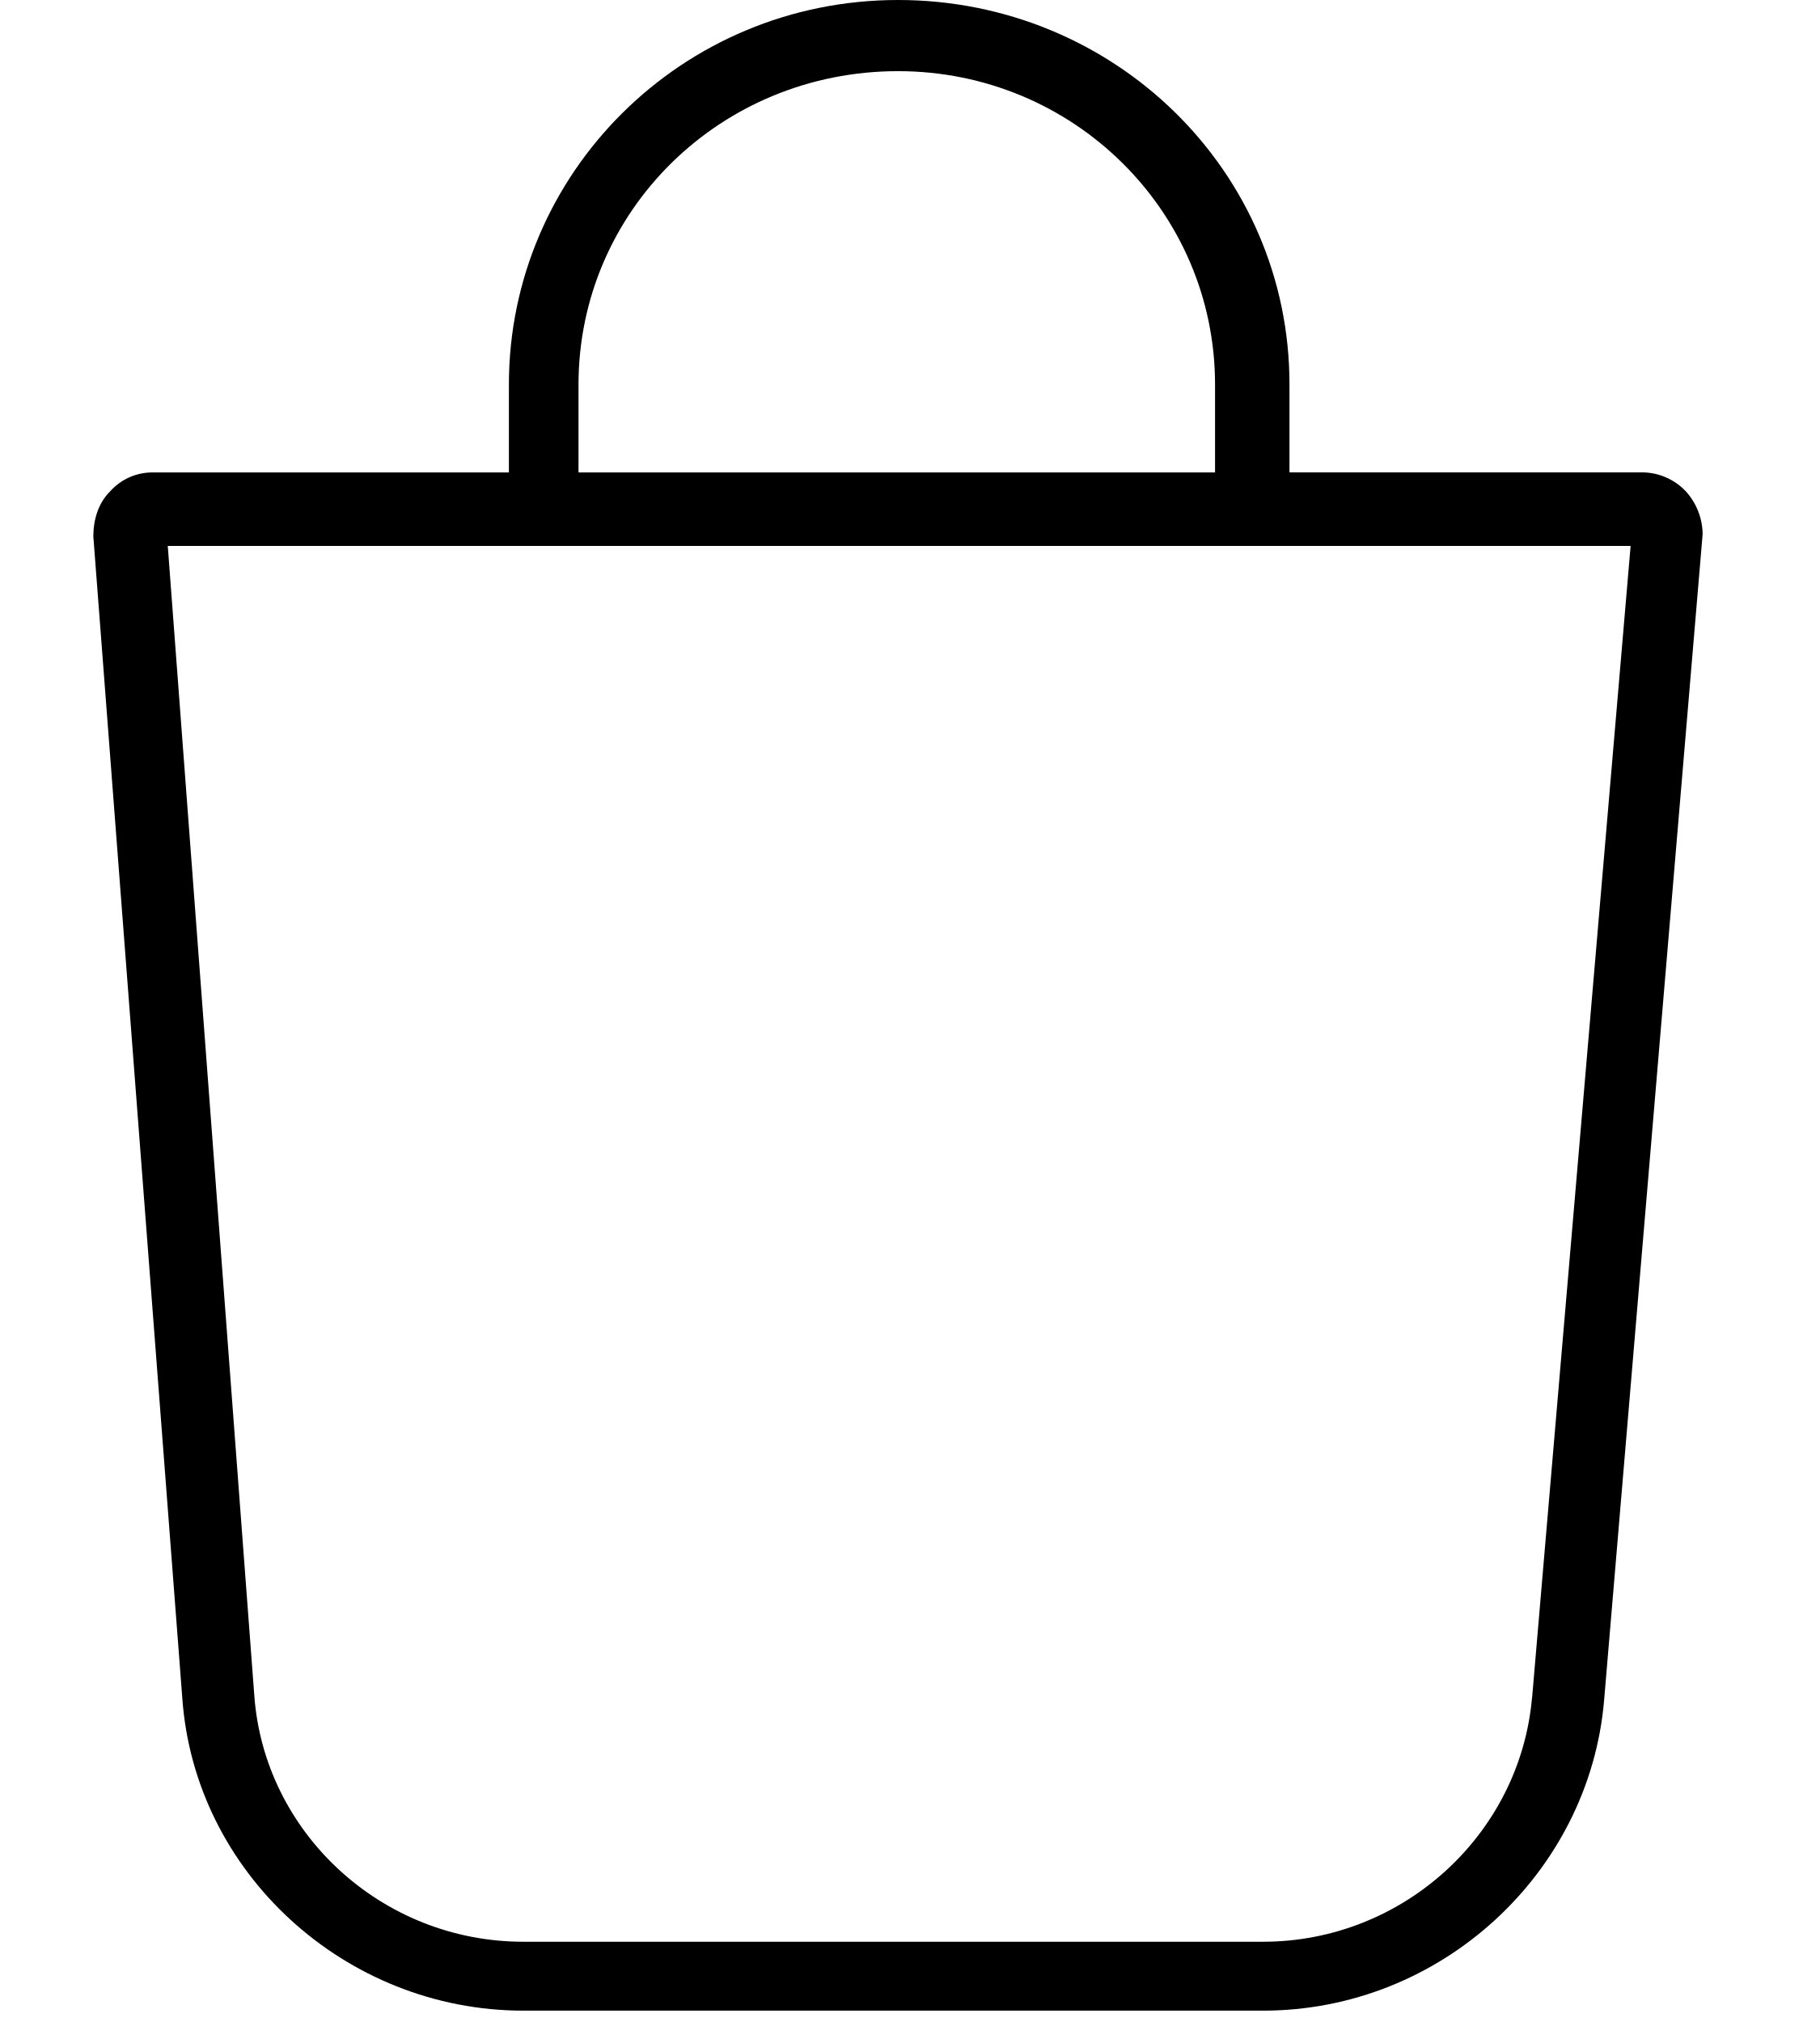
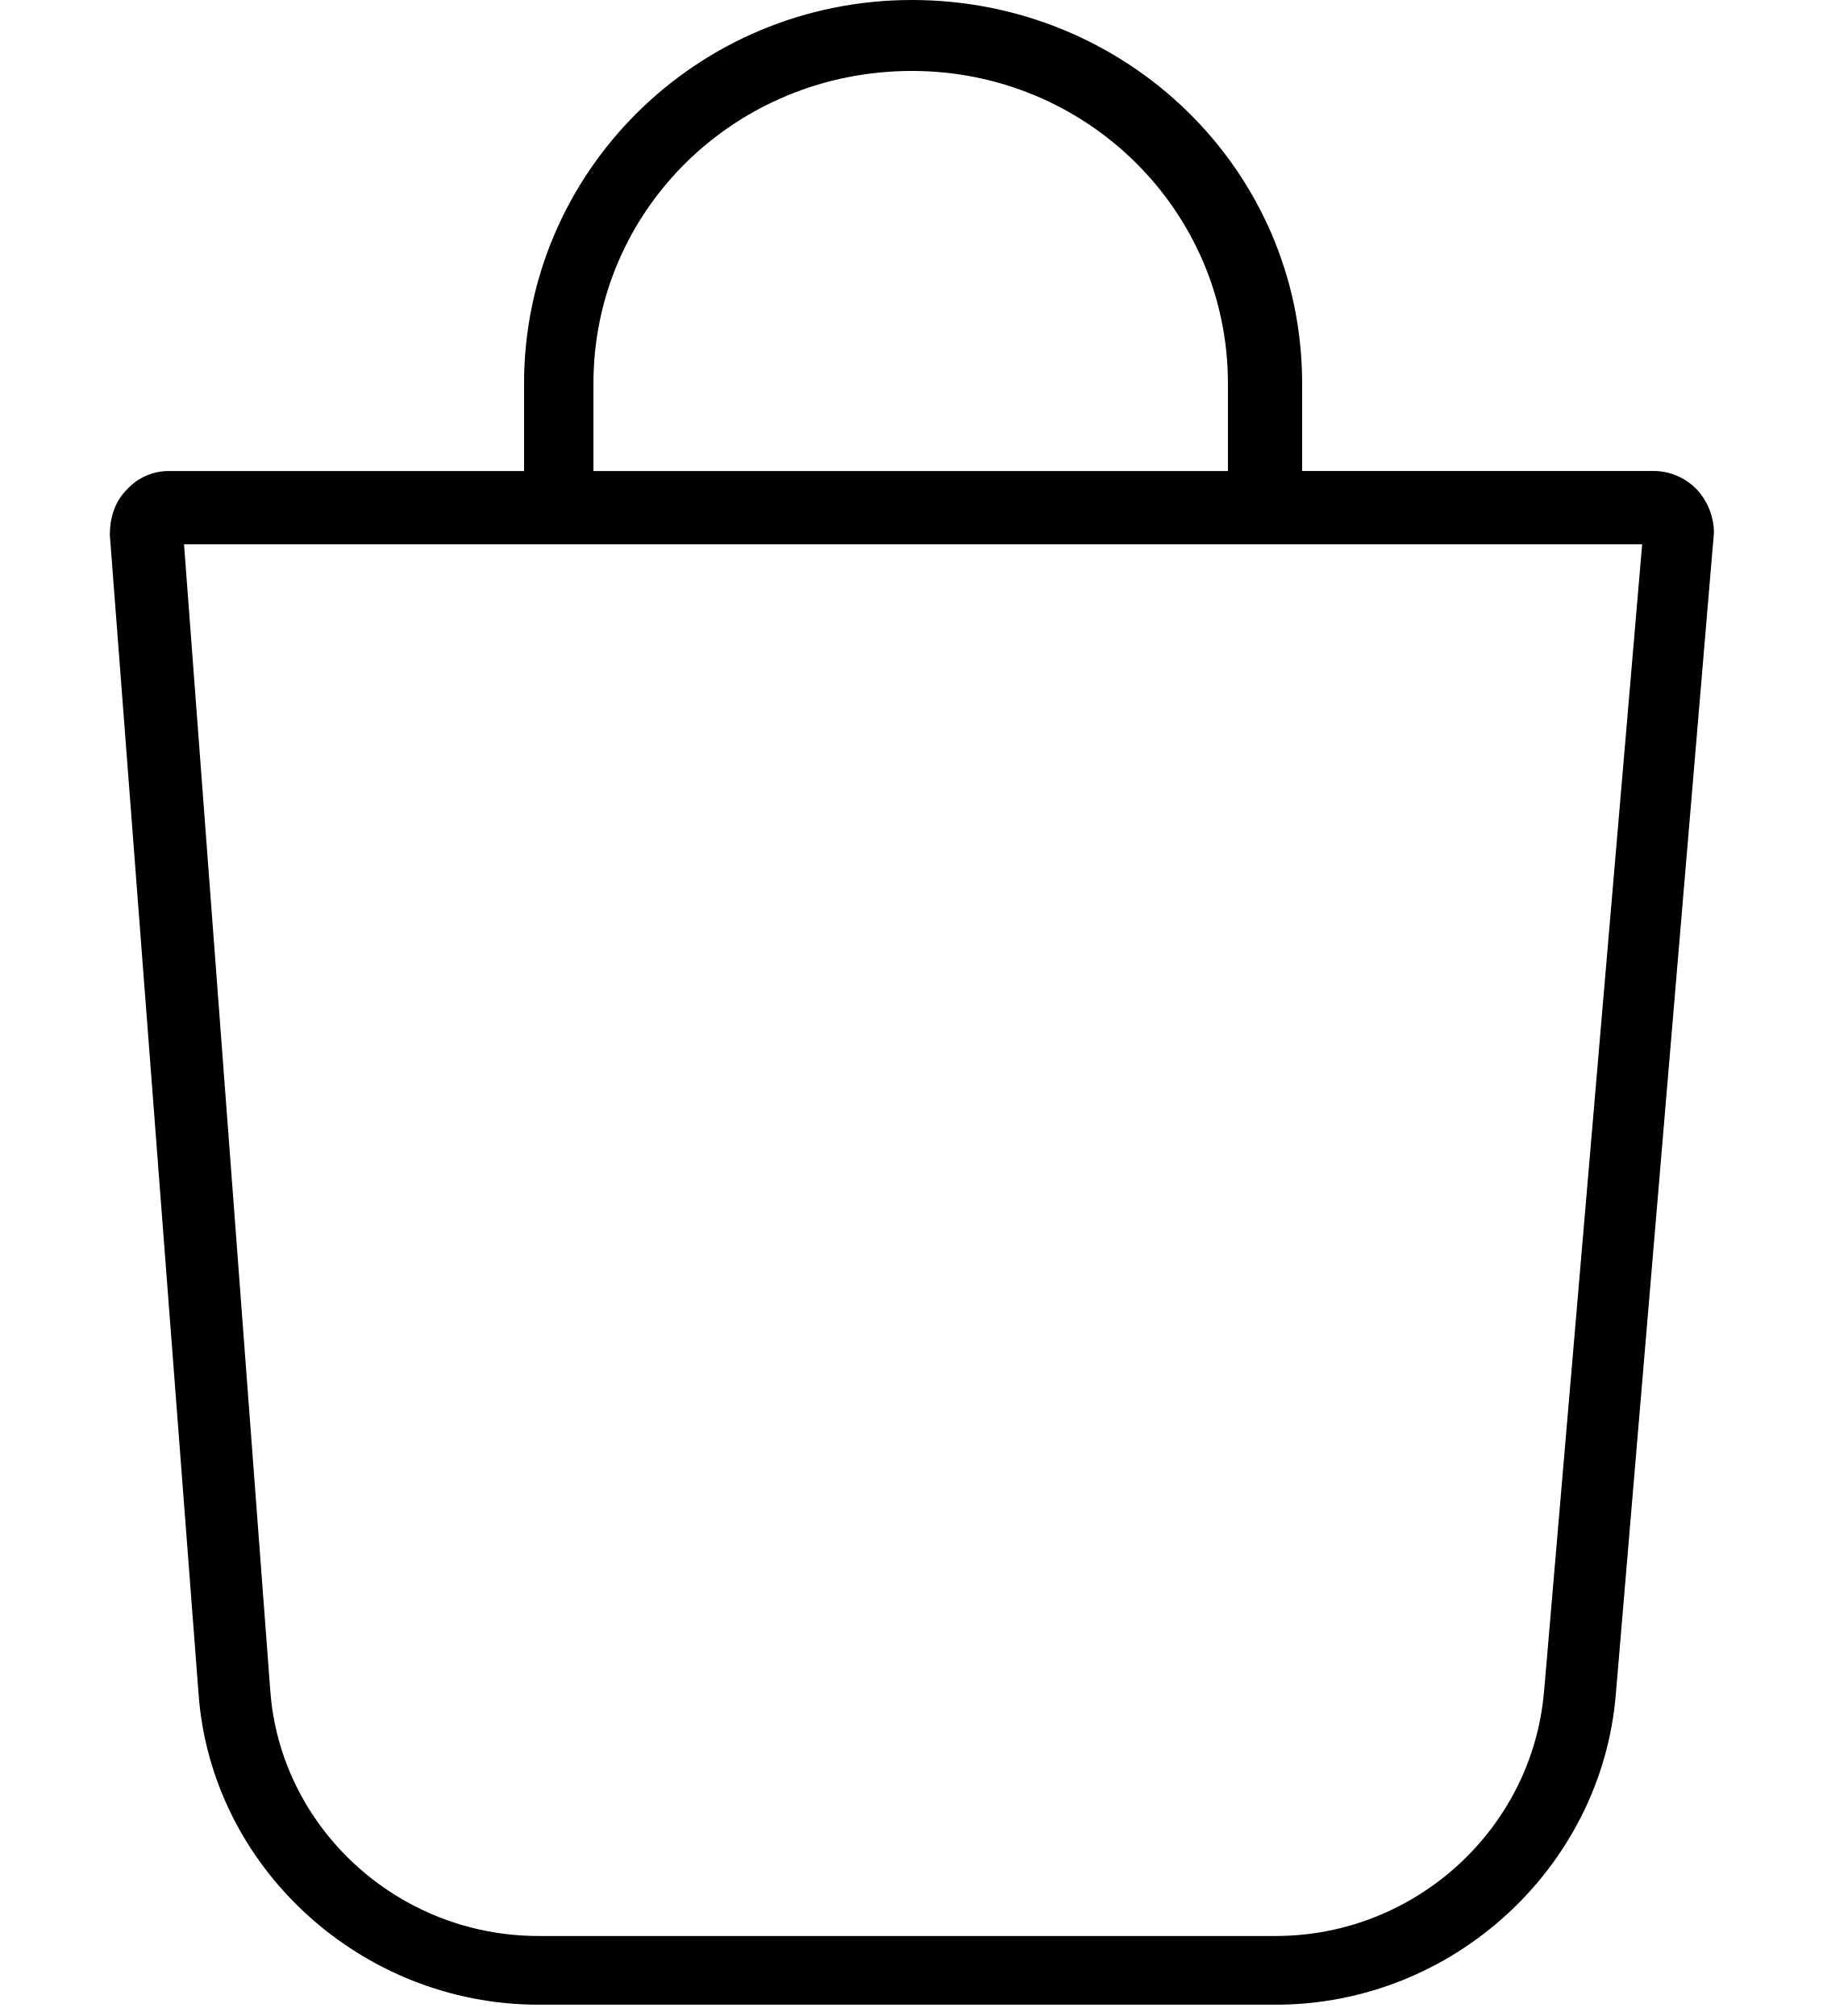
- <svg xmlns="http://www.w3.org/2000/svg" width="27" height="30" id="bag" viewBox="0 0 21 26">
+ <svg xmlns="http://www.w3.org/2000/svg" width="22" height="24" id="bag" viewBox="0 0 21 26">
  <g id="Header---AE-Only" stroke="none" stroke-width="1" fill="none" fill-rule="evenodd">
    <g id="1024---PTP" transform="translate(-967 -59)" fill="#000" fill-rule="nonzero">
      <g id="Utility-Nav" transform="translate(723 59)">
        <g id="Bag" transform="translate(244)">
          <path d="M20.475 6.318a.777.777 0 00-.556-.244h-4.54v-1.13C15.38 2.199 13.125 0 10.346 0c-2.78 0-5.003 2.228-5.003 4.945v1.13H.773a.727.727 0 00-.557.243c-.154.153-.216.367-.216.58l1.143 14.926c.154 2.259 2.1 4.03 4.385 4.03h9.512c2.285 0 4.2-1.771 4.385-4l1.266-14.986a.832.832 0 00-.216-.55zM6.238 4.945c0-2.228 1.822-4.03 4.108-4.03 2.254 0 4.076 1.802 4.076 4.03v1.13H6.238v-1.13zm12.26 16.88c-.154 1.77-1.667 3.143-3.458 3.143H5.528c-1.822 0-3.335-1.404-3.459-3.174L.957 7.02h18.808l-1.266 14.804z" id="Shape" />
        </g>
      </g>
    </g>
  </g>
</svg>
